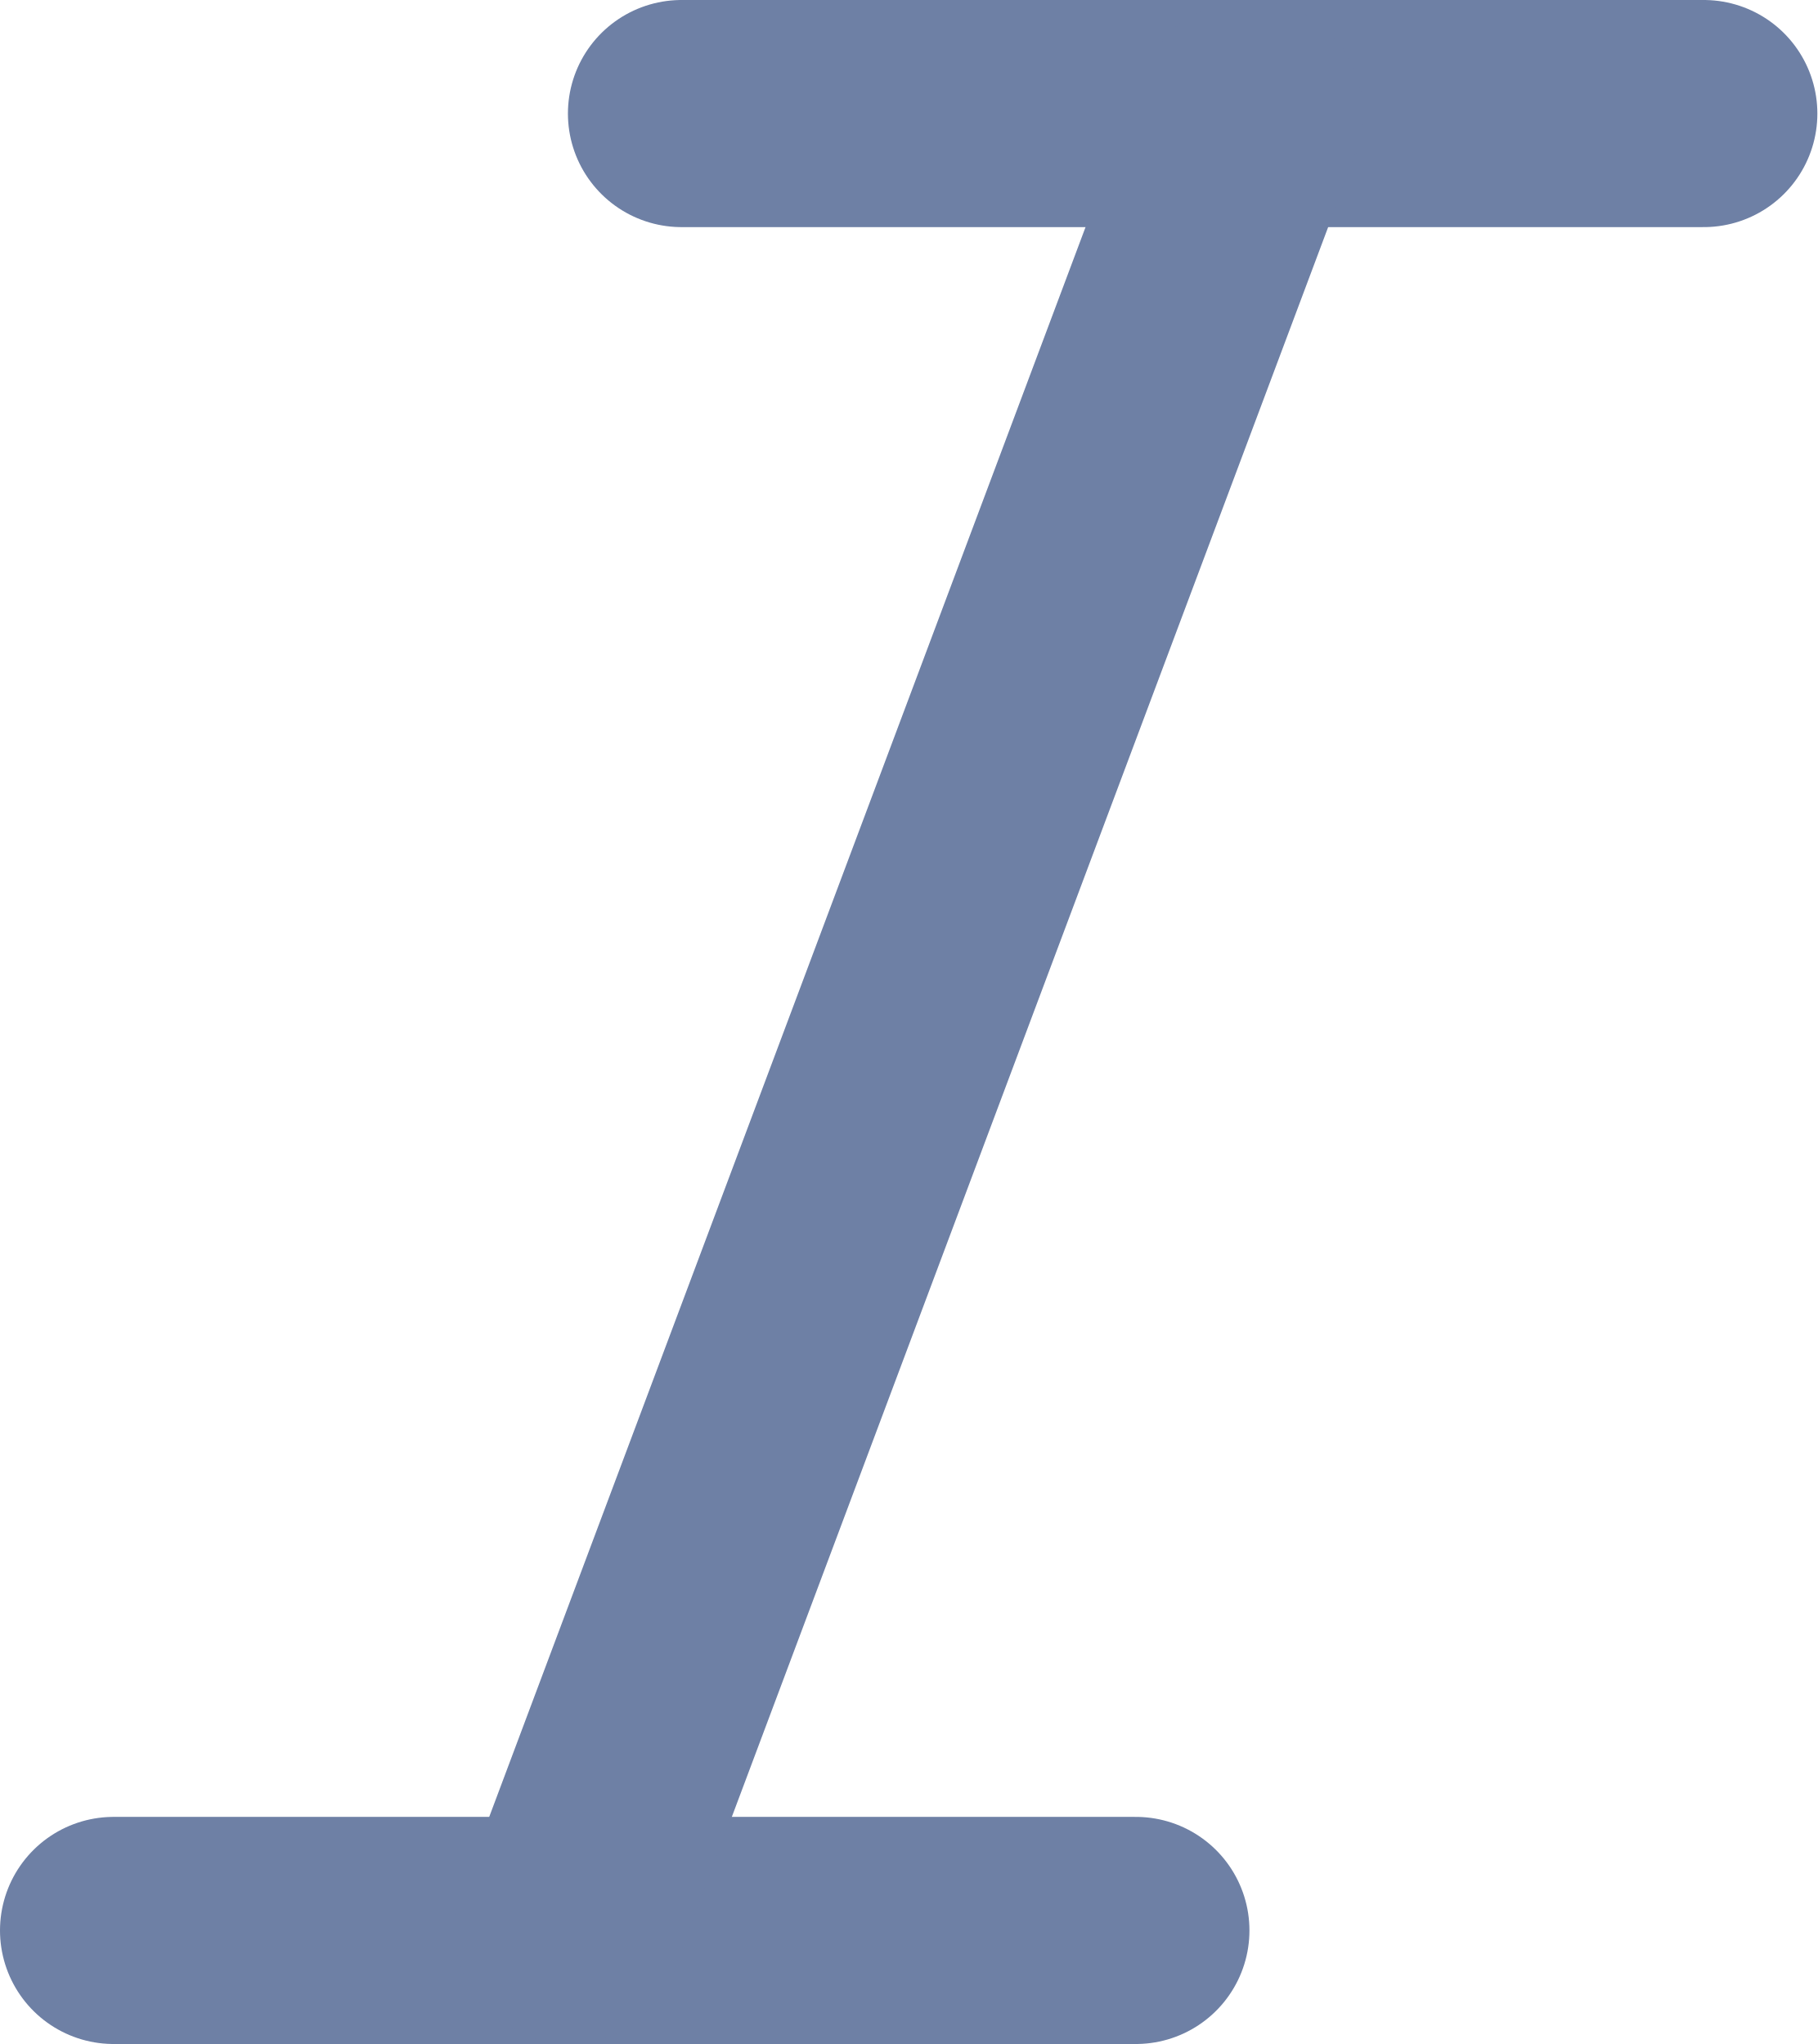
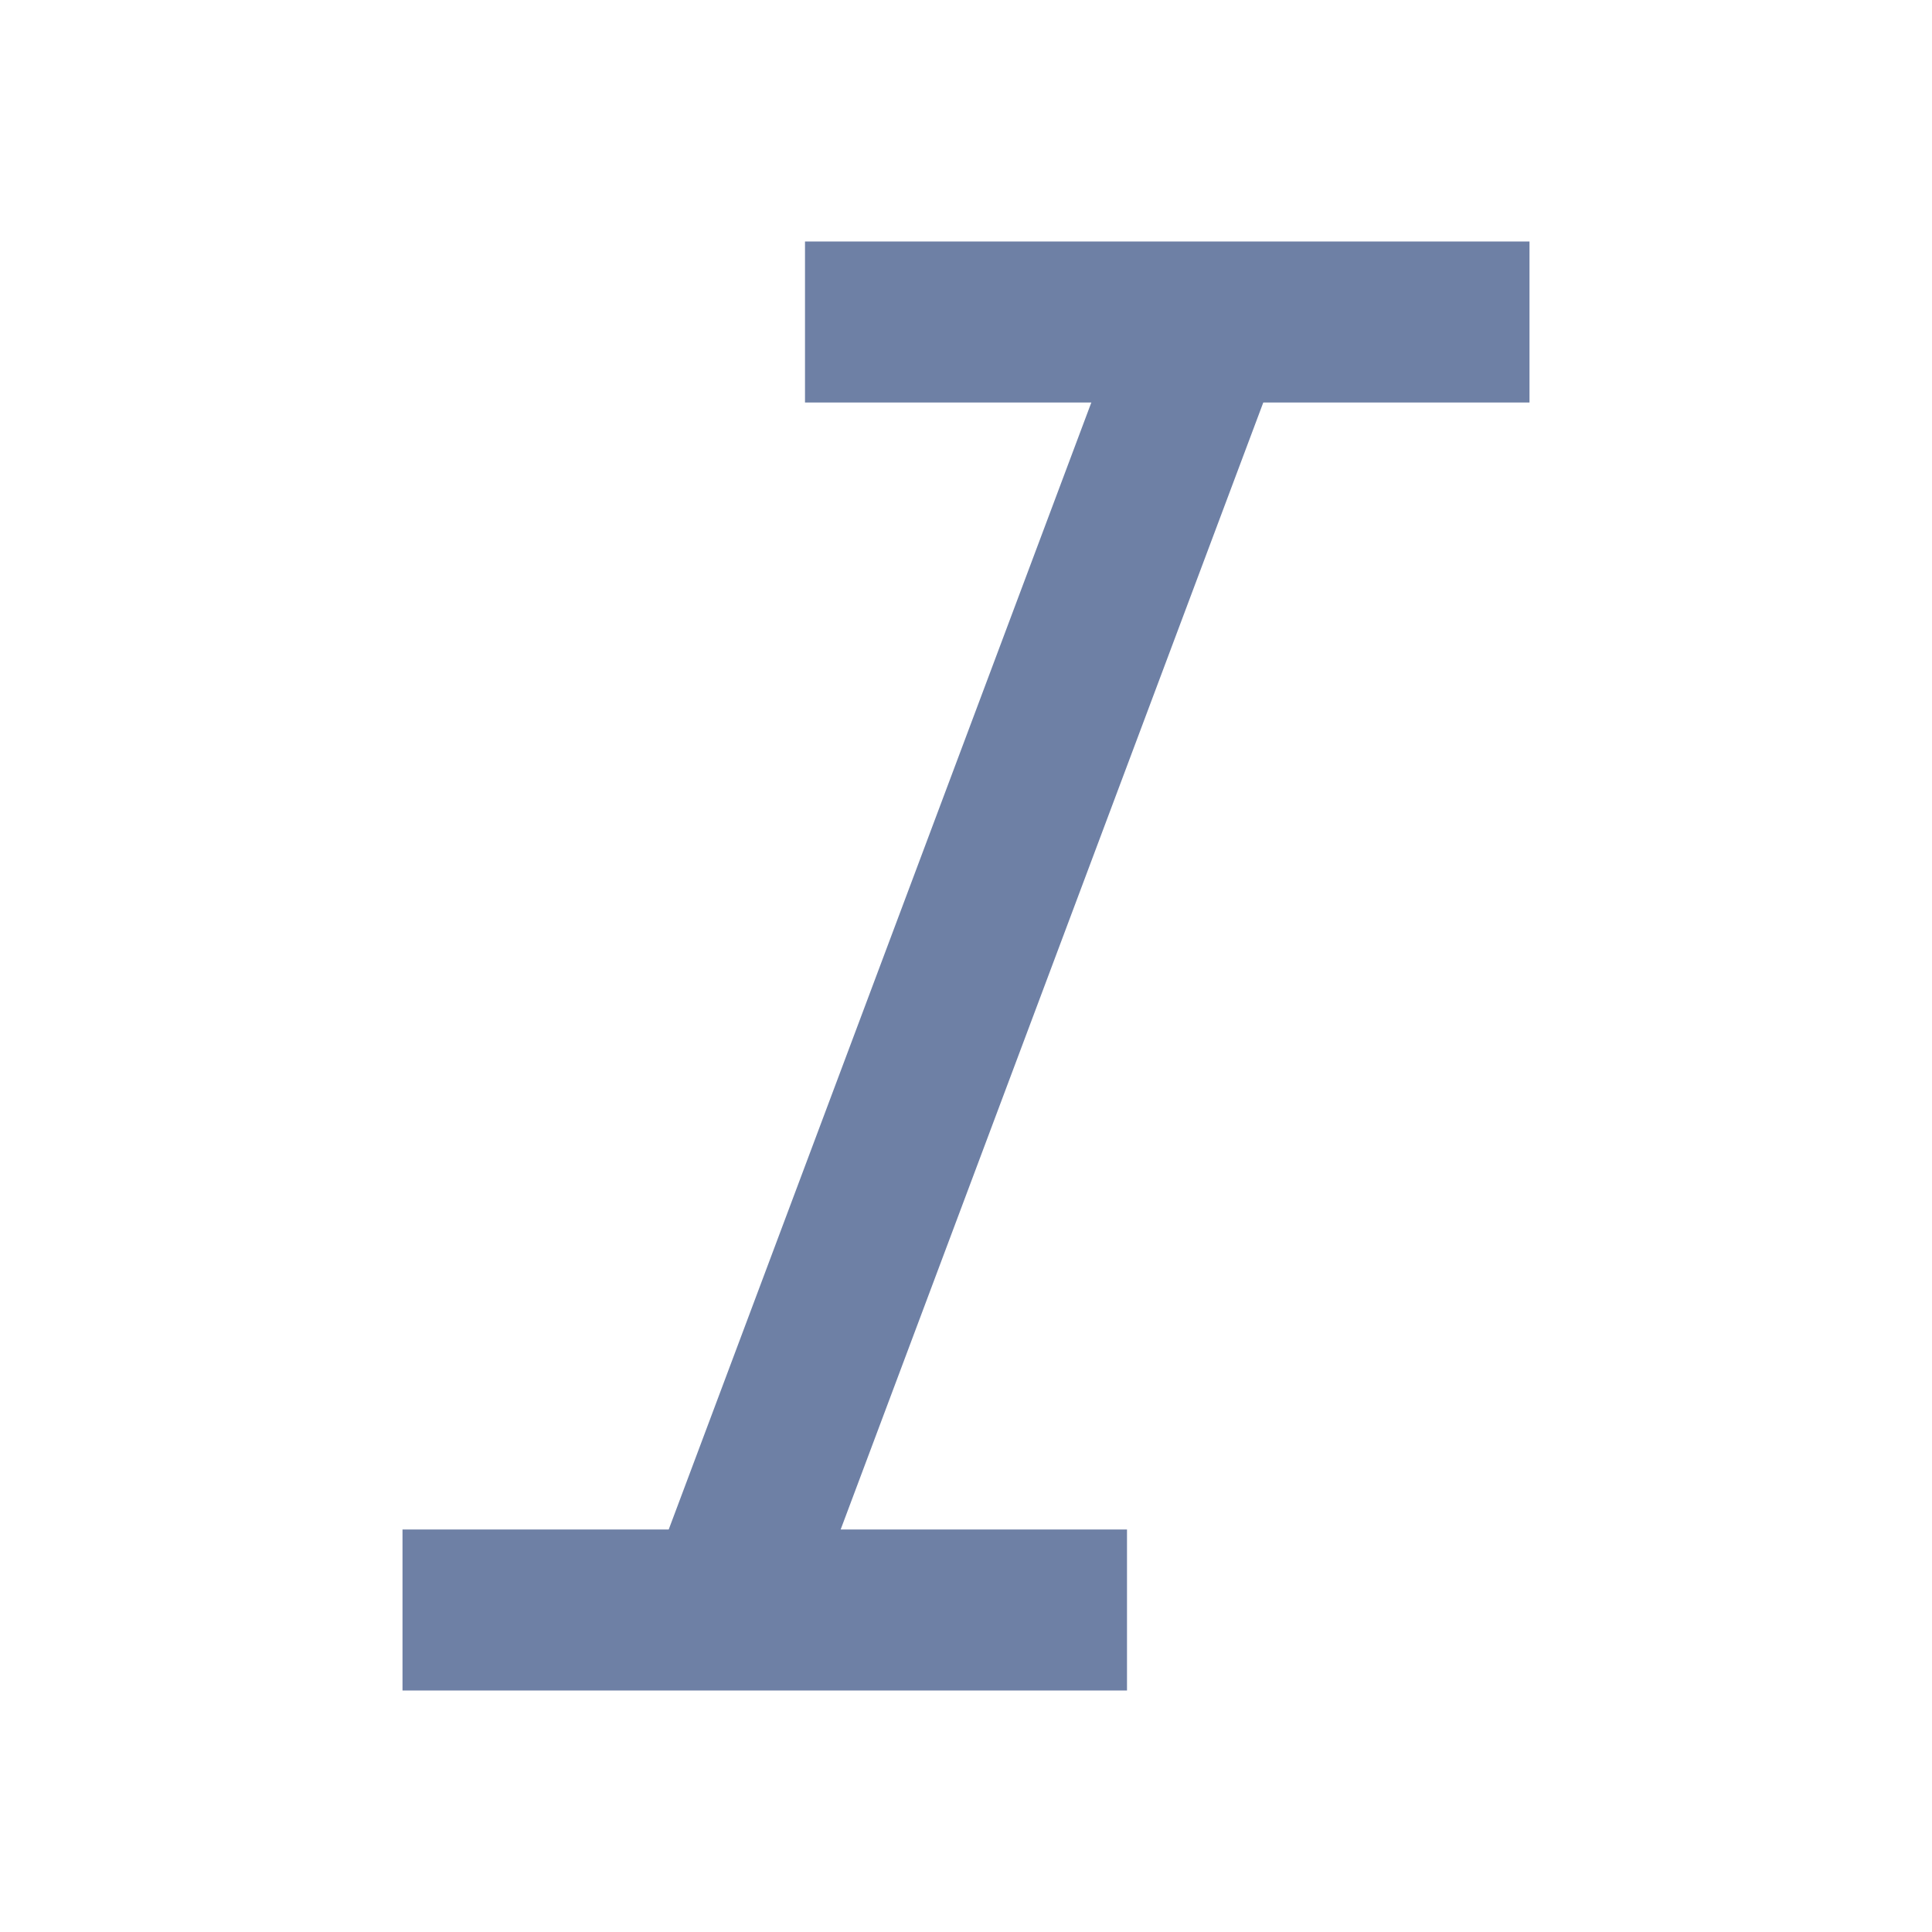
- <svg xmlns="http://www.w3.org/2000/svg" width="16px" height="18px" viewBox="0 0 16 18" version="1.1">
+ <svg xmlns="http://www.w3.org/2000/svg" width="24px" height="24px" viewBox="0 0 24 24" version="1.1">
  <defs />
-   <g id="Page-1" stroke="none" stroke-width="1" fill="none" fill-rule="evenodd" stroke-linecap="round" stroke-linejoin="round">
-     <g id="italic" transform="translate(1, 1)" stroke="#6E80A5" stroke-width="2">
+   <g id="Artboard" stroke="none" stroke-width="1" fill="none" fill-rule="evenodd">
+     <g id="italic-lt" transform="translate(5, 4)" stroke="#6E80A5" stroke-width="2">
      <path d="M14,0 L5,0" id="Shape" />
      <path d="M9,16 L0,16" id="Shape" />
      <path d="M10,0 L4,16" id="Shape" />
    </g>
  </g>
</svg>
